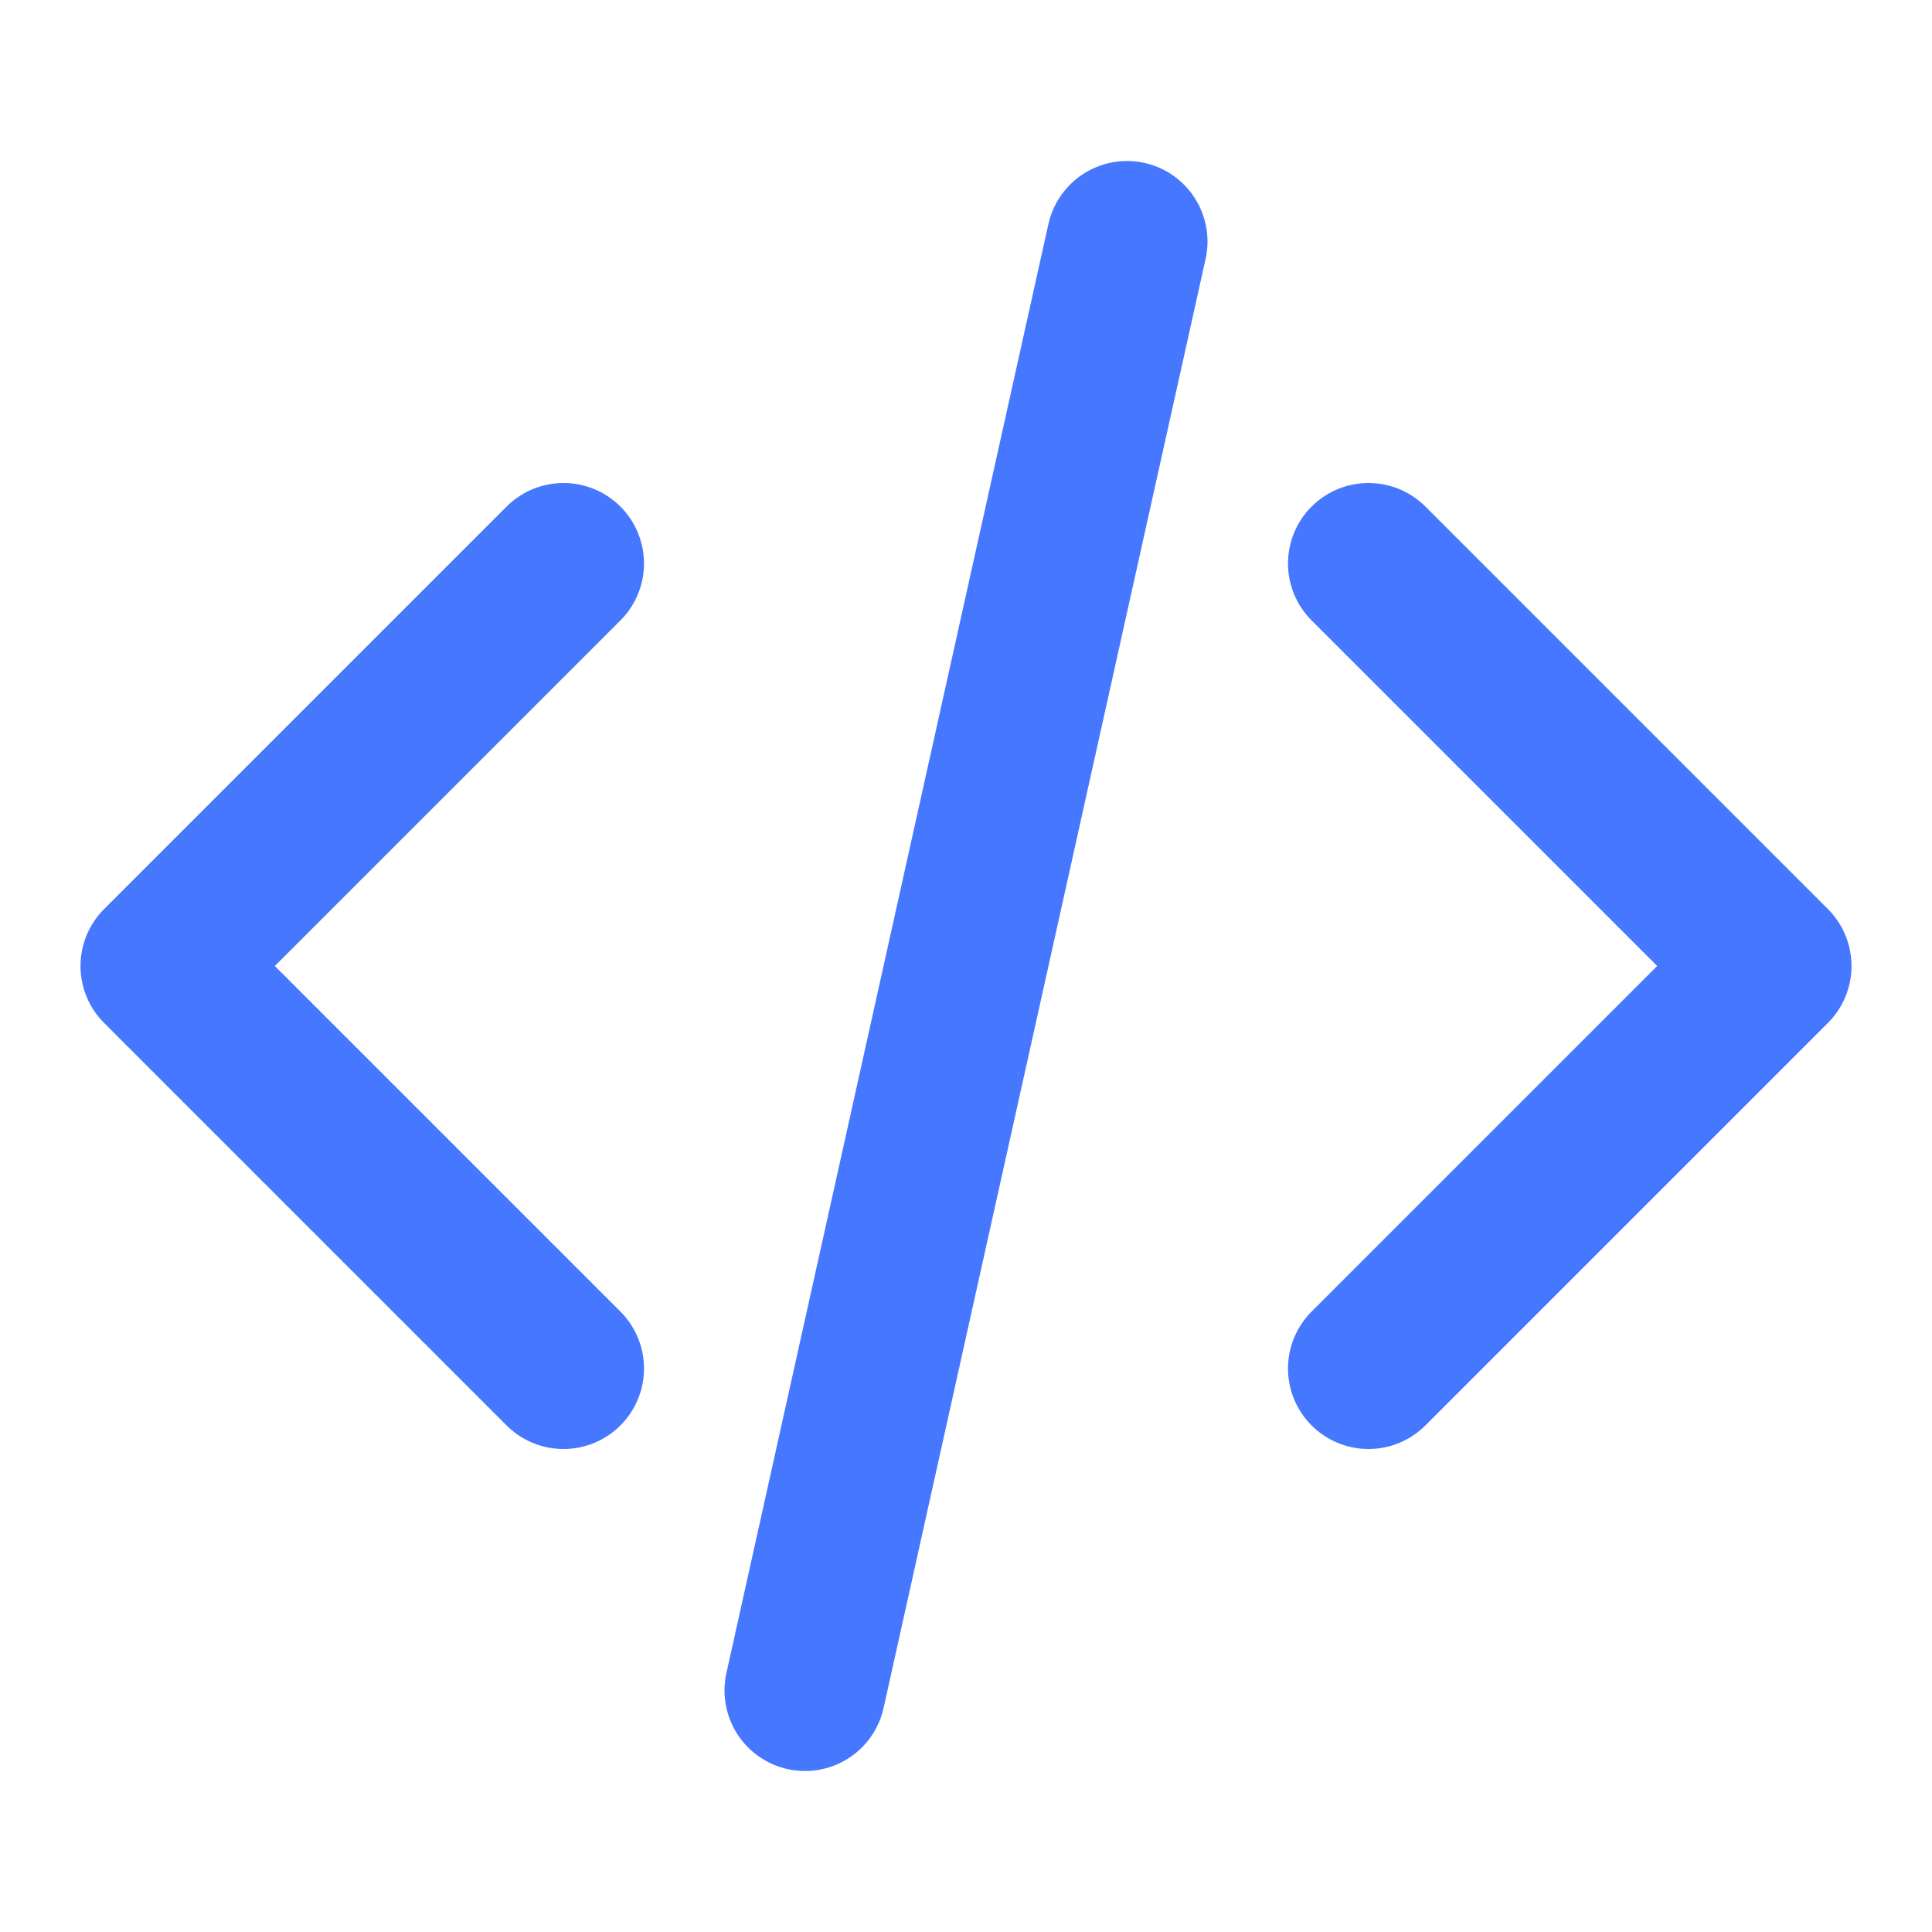
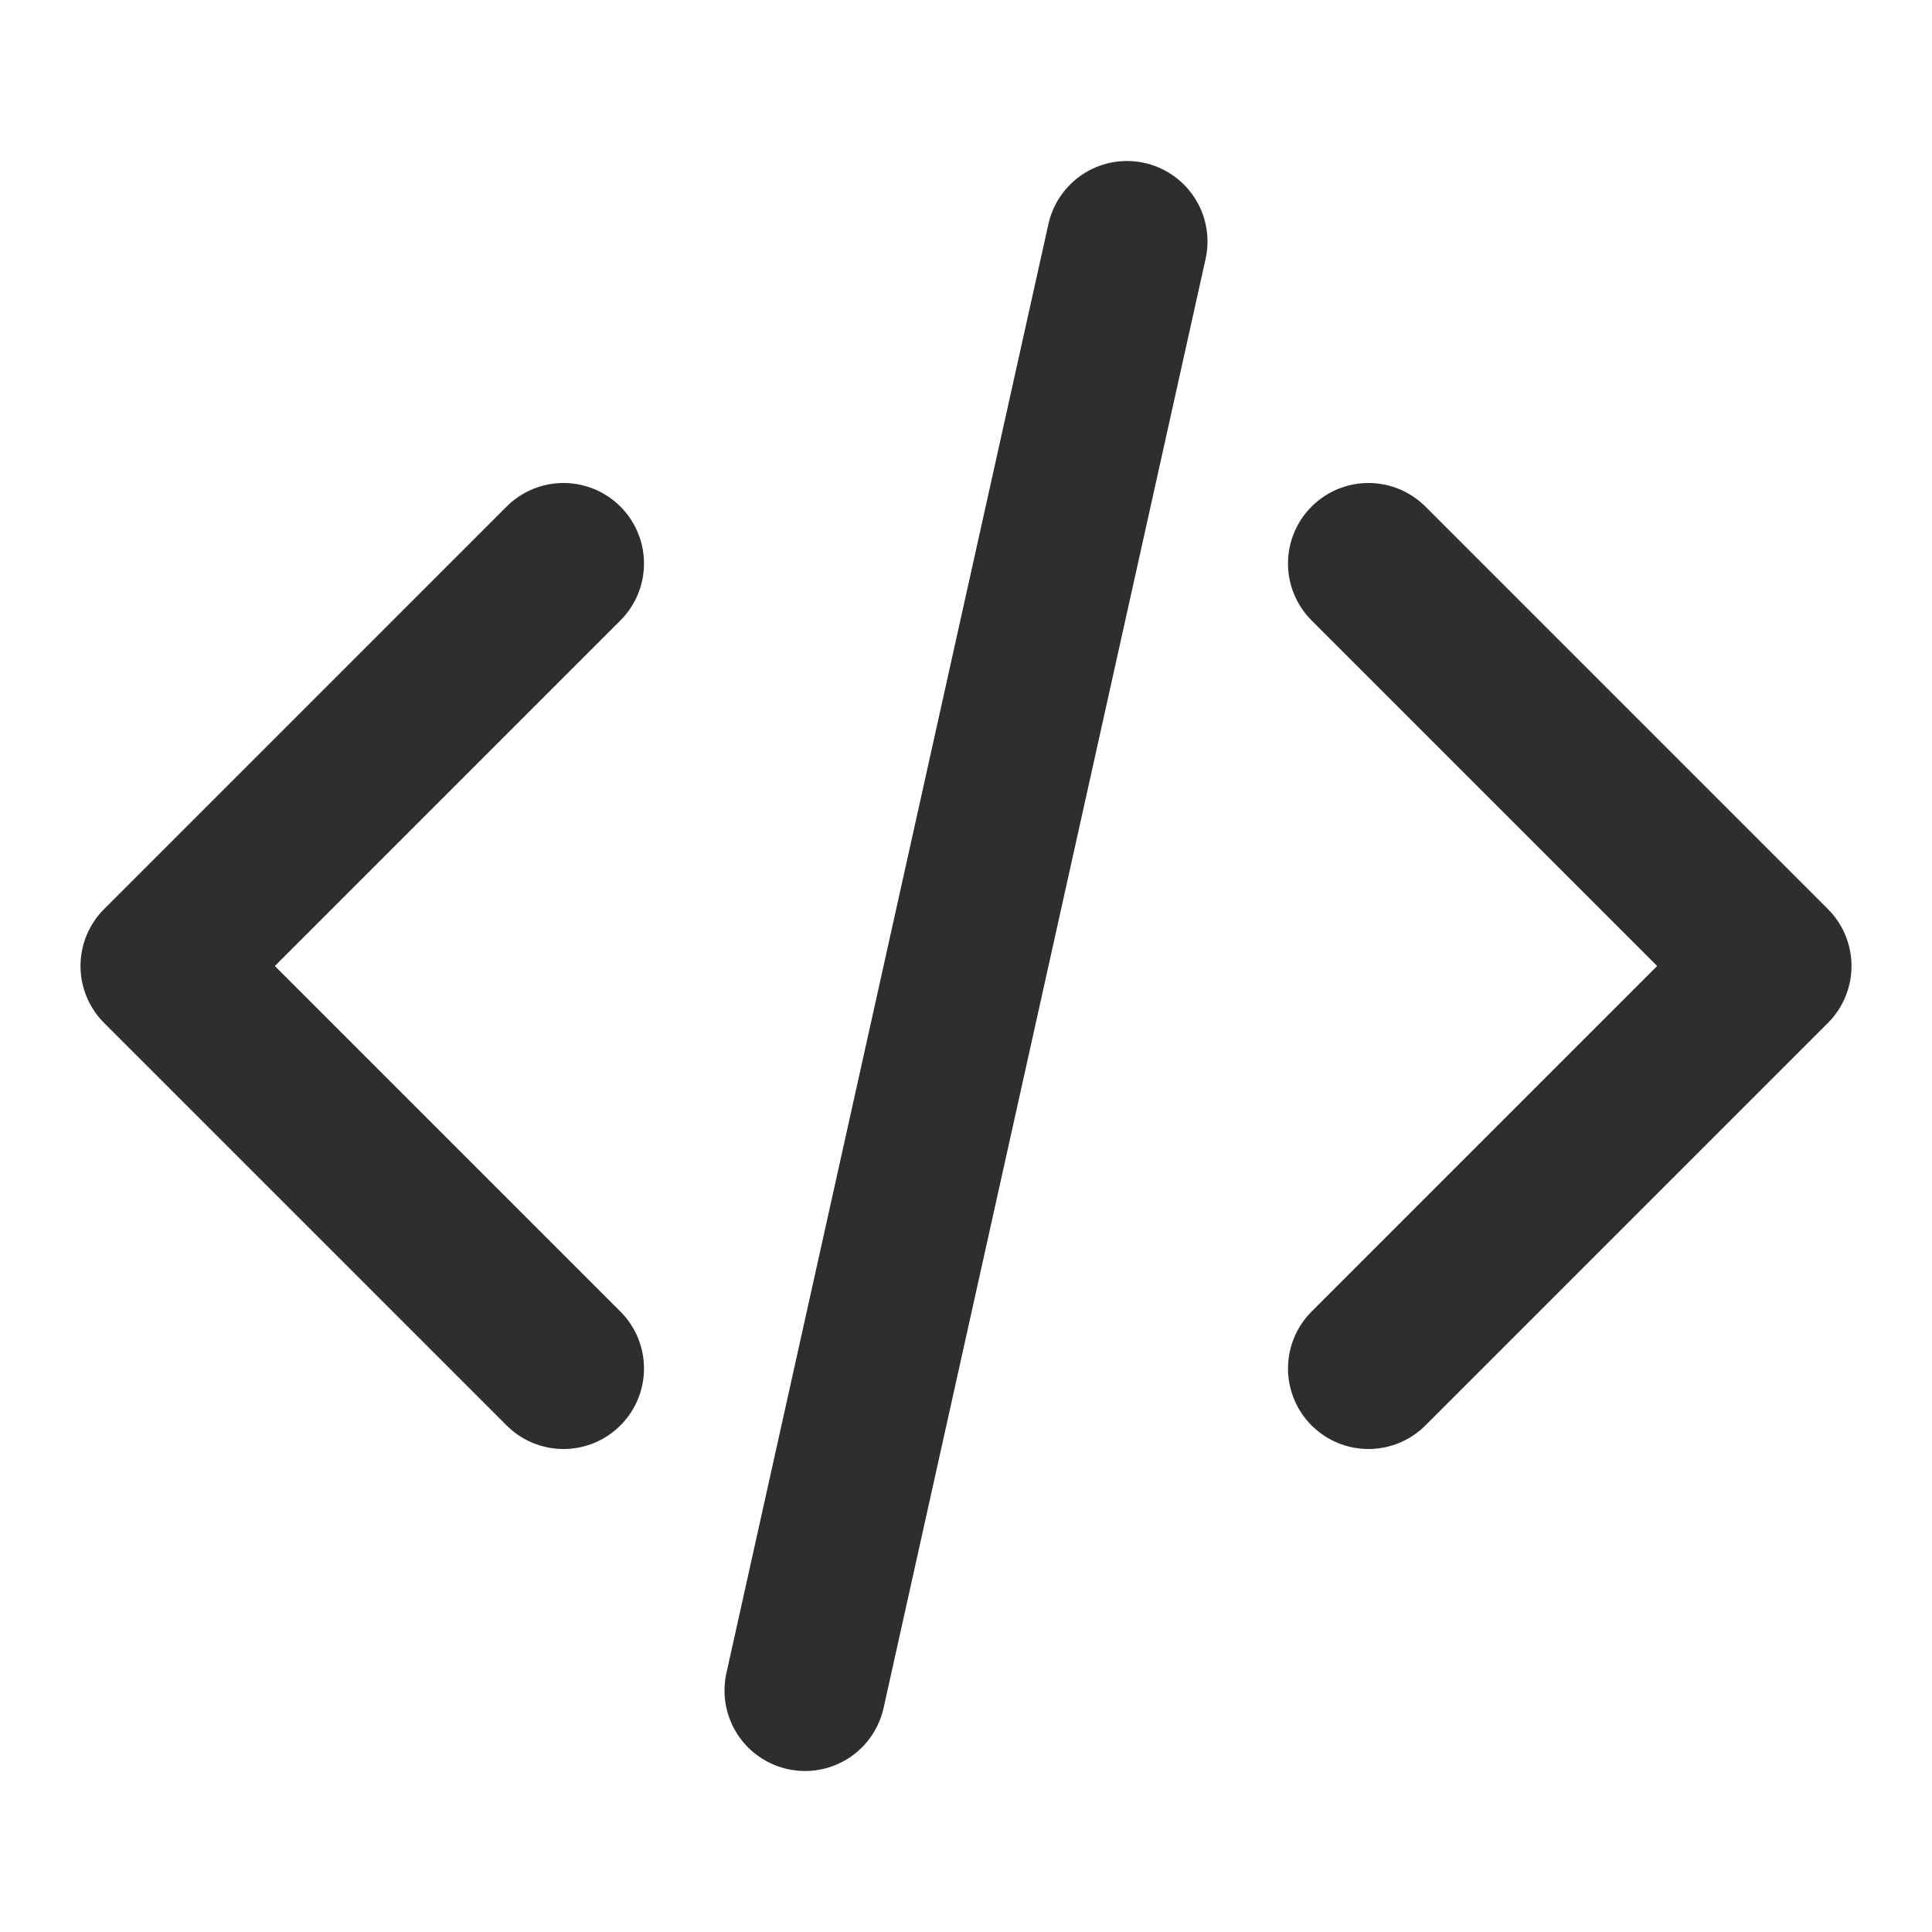
<svg xmlns="http://www.w3.org/2000/svg" width="34px" height="34px" viewBox="0 0 24 24" fill="none">
-   <path d="M17 17L22 12L17 7M7 7L2 12L7 17M14 3L10 21" stroke="#4677FF" stroke-width="2" stroke-linecap="round" stroke-linejoin="round" />
+   <path d="M17 17L22 12L17 7M7 7L2 12L7 17M14 3L10 21" stroke="#2e2e2e" stroke-width="2" stroke-linecap="round" stroke-linejoin="round" />
</svg>
